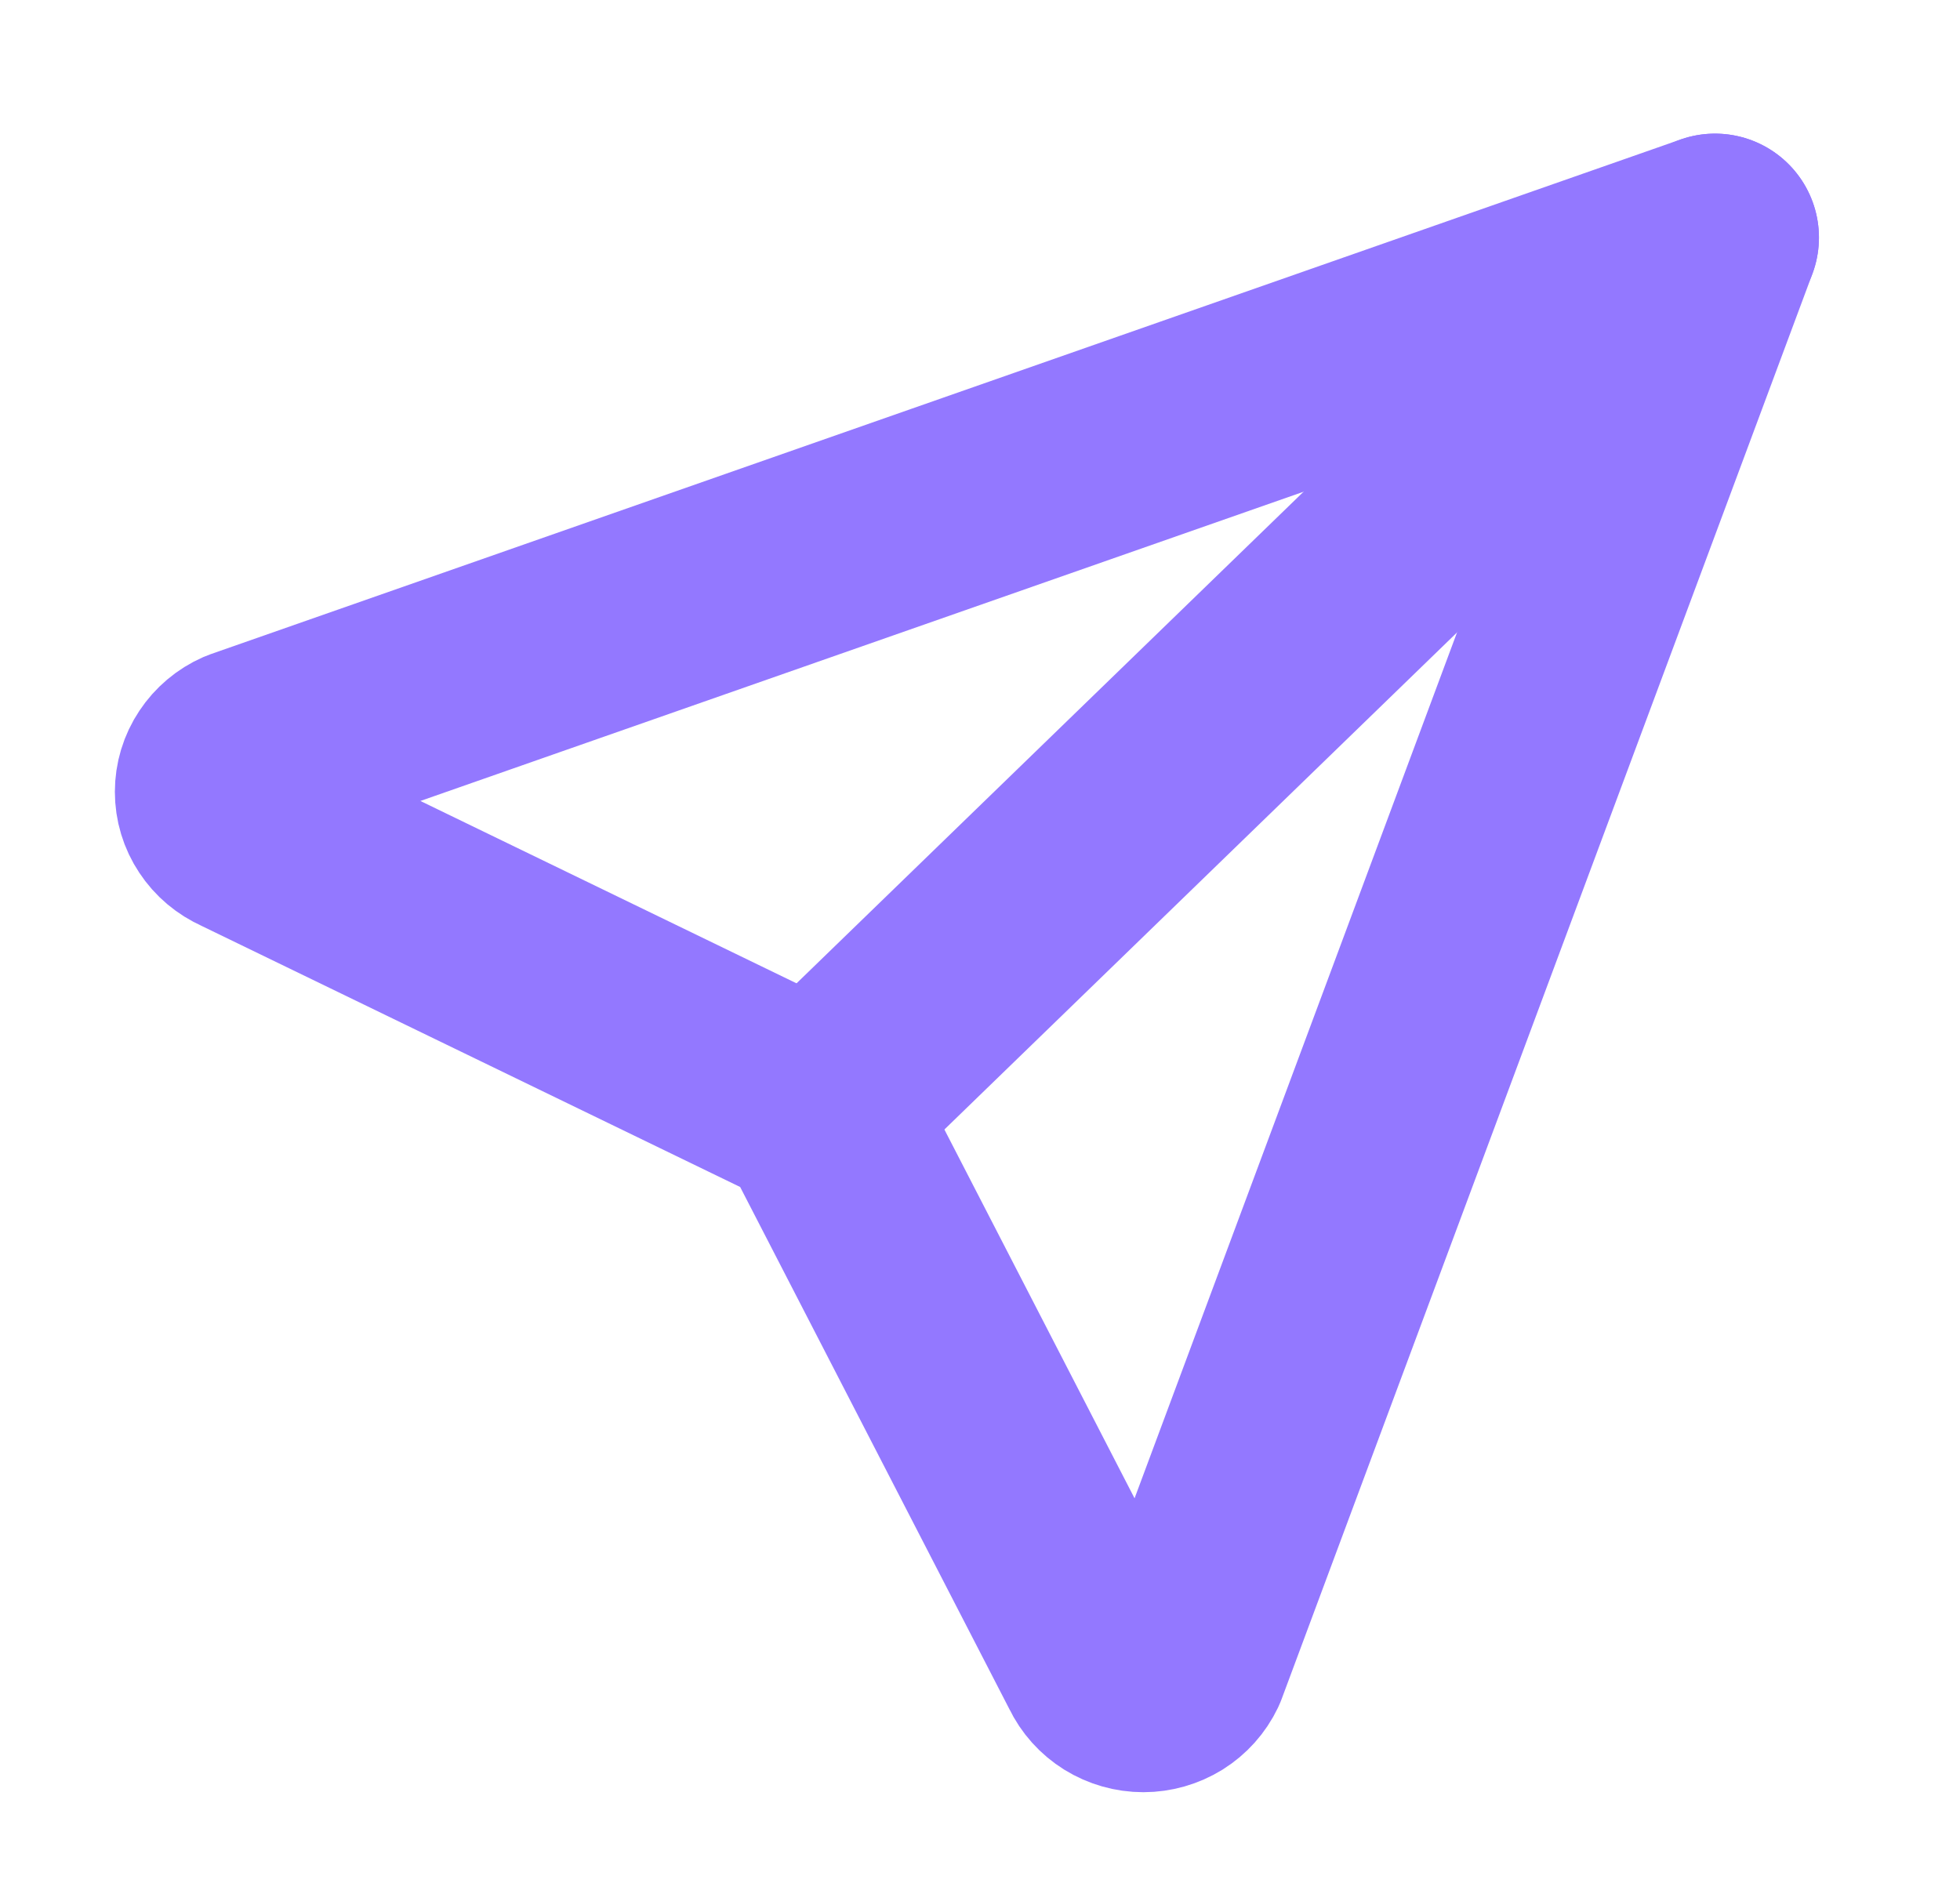
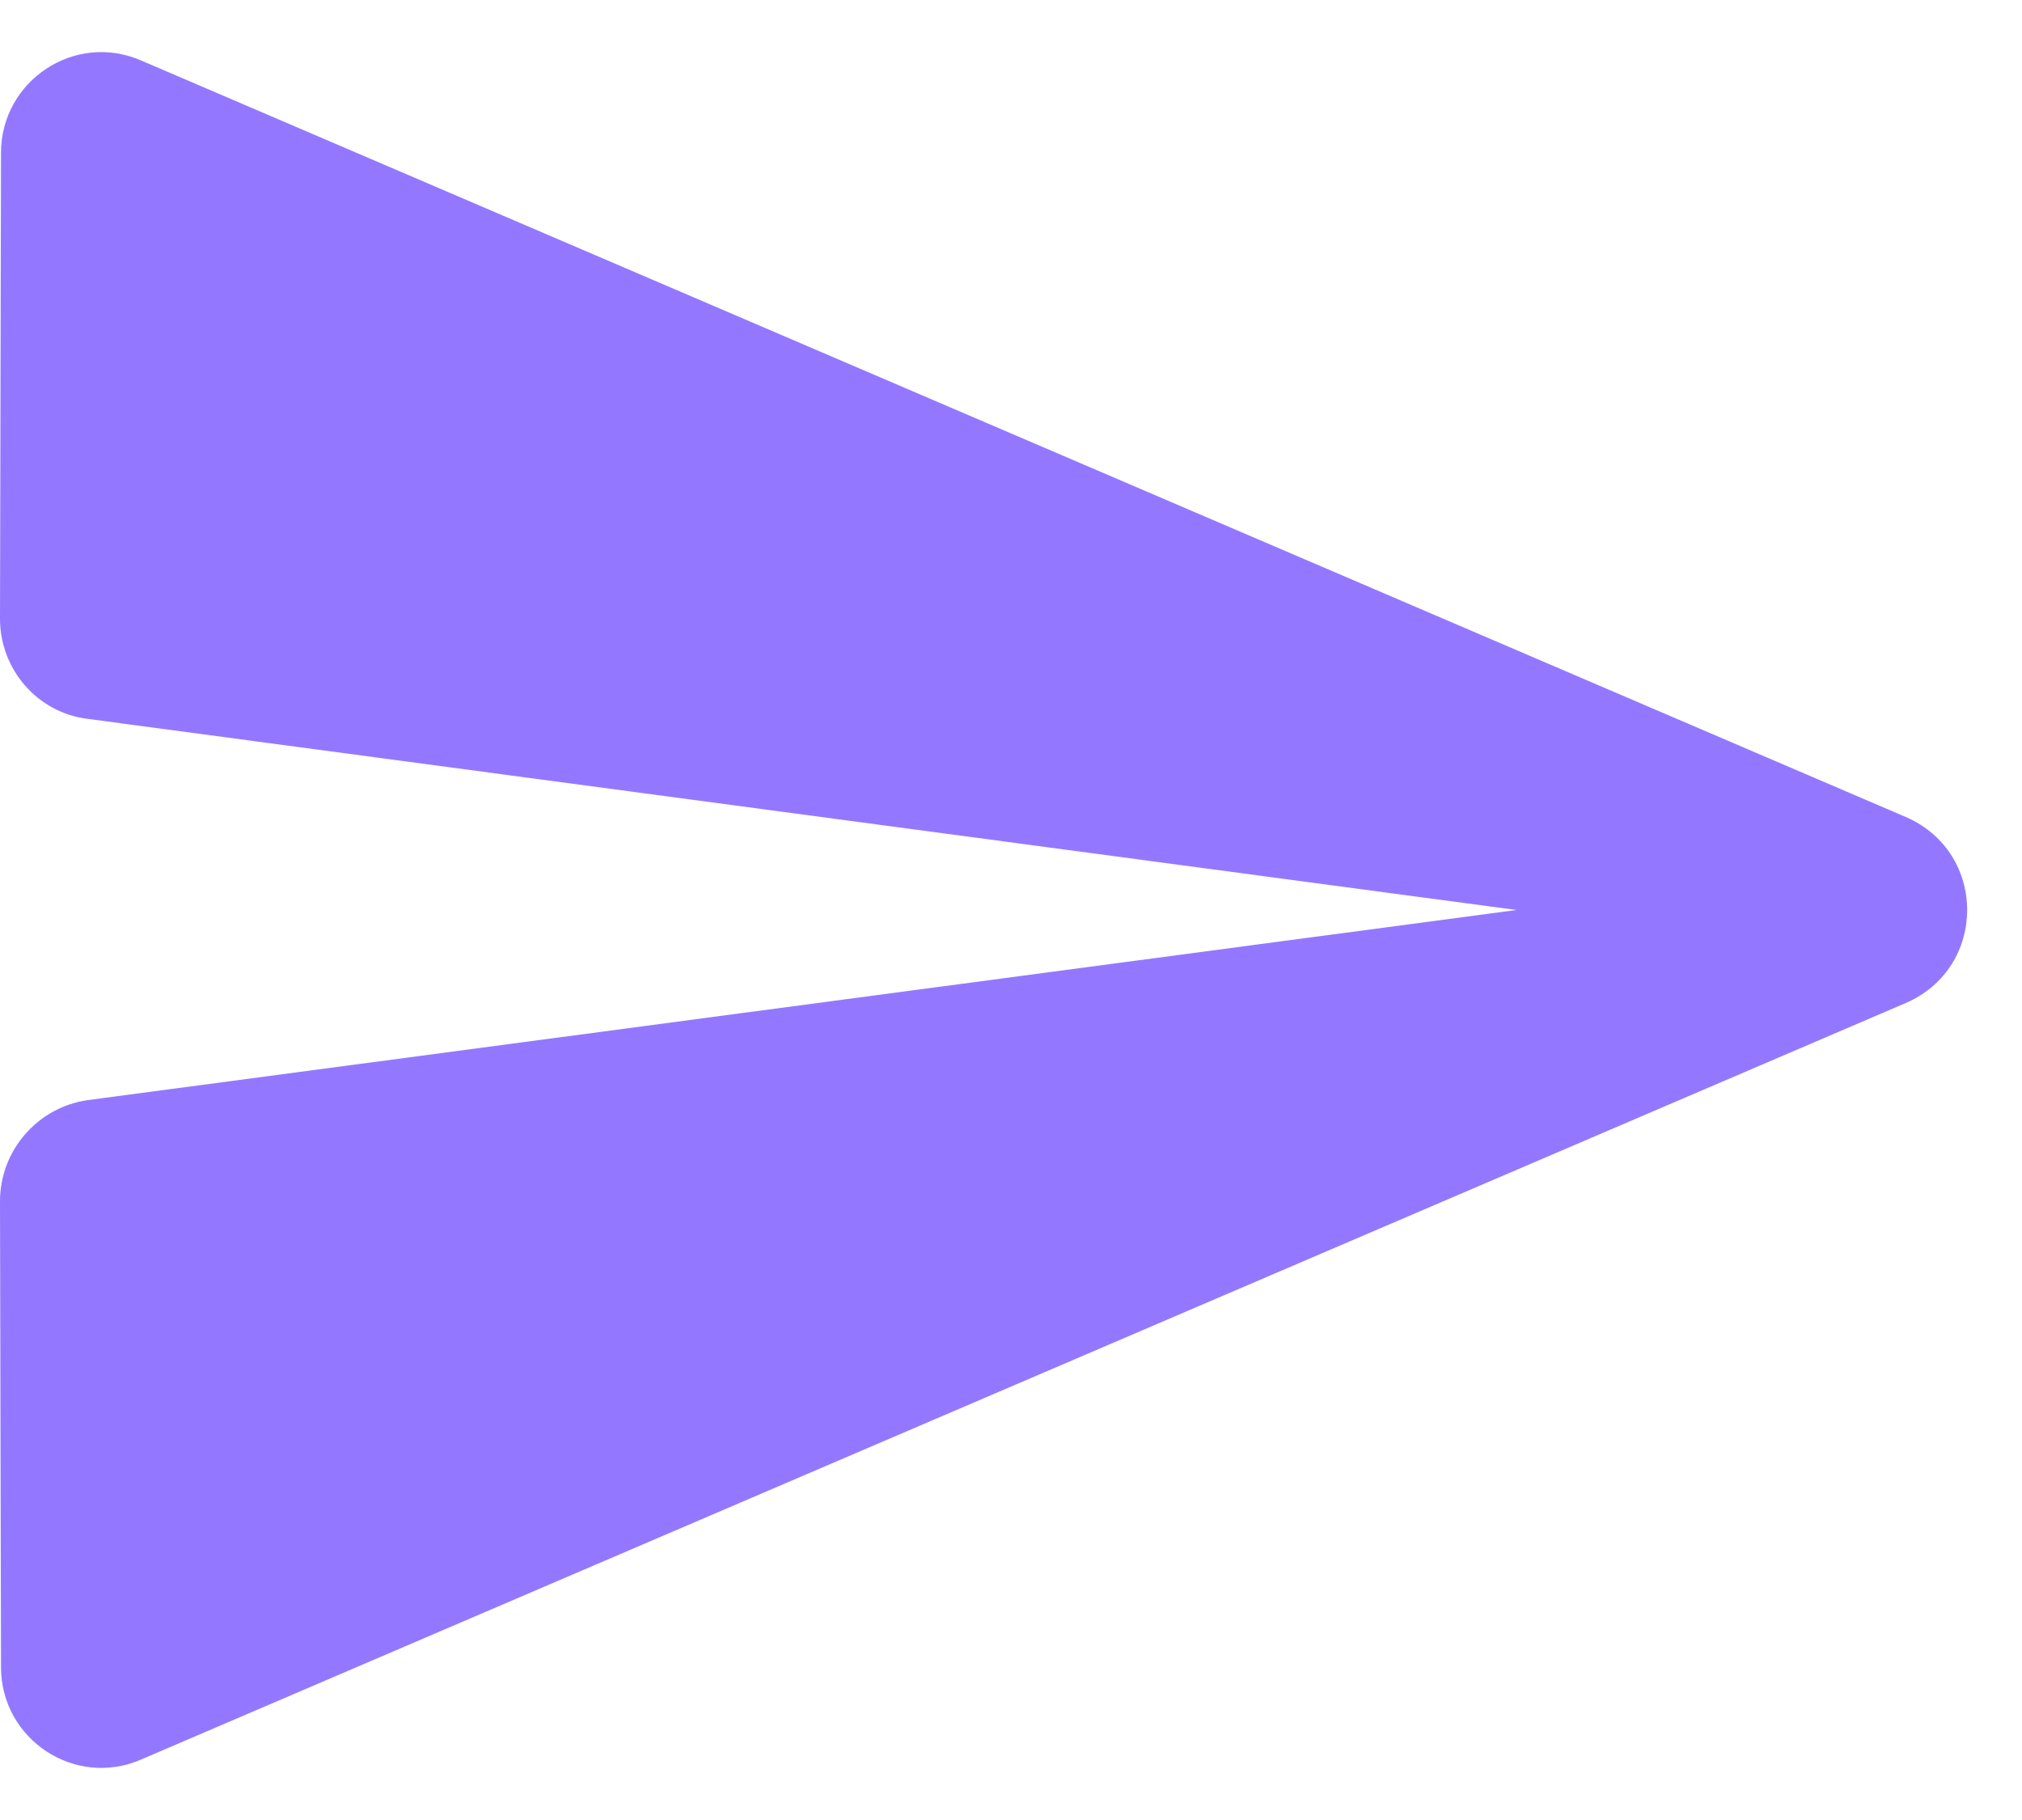
- <svg xmlns="http://www.w3.org/2000/svg" width="33" height="32" viewBox="0 0 33 32" fill="none">
-   <path d="M13.75 18.667L28.875 4" stroke="#9378FF" stroke-width="3.5" stroke-linecap="round" stroke-linejoin="round" />
-   <path d="M28.875 4L19.938 28C19.877 28.128 19.78 28.236 19.659 28.312C19.537 28.387 19.395 28.428 19.25 28.428C19.105 28.428 18.963 28.387 18.842 28.312C18.72 28.236 18.623 28.128 18.562 28L13.75 18.667L4.125 14C3.993 13.941 3.882 13.848 3.804 13.729C3.725 13.611 3.684 13.474 3.684 13.333C3.684 13.193 3.725 13.055 3.804 12.937C3.882 12.819 3.993 12.725 4.125 12.667L28.875 4Z" stroke="#9378FF" stroke-width="3.5" stroke-linecap="round" stroke-linejoin="round" />
+ <svg xmlns="http://www.w3.org/2000/svg" width="20px" height="18px" viewBox="0 0 20 18" version="1.1">
+   <g id="Icons" stroke="none" stroke-width="1" fill="none" fill-rule="evenodd">
+     <g id="Rounded" transform="translate(-374, -1529)">
+       <g id="Content" transform="translate(100, 1428)">
+         <g id="-Round-/-Content-/-send" transform="translate(272, 98)">
+           <g>
+             <polygon id="Path" points="0 0 24 0 24 24 0 24" />
+             <path d="M3.4,20.4 L20.85,12.92 C21.66,12.57 21.66,11.43 20.85,11.08 L3.4,3.6 C2.74,3.31 2.01,3.8 2.01,4.51 L2,9.12 C2,9.62 2.37,10.05 2.87,10.11 L17,12 L2.87,13.88 C2.37,13.95 2,14.38 2,14.88 L2.01,19.49 C2.01,20.2 2.74,20.69 3.4,20.4 Z" id="🔹Icon-Color" fill="#9378FF" />
+           </g>
+         </g>
+       </g>
+     </g>
+   </g>
</svg>
